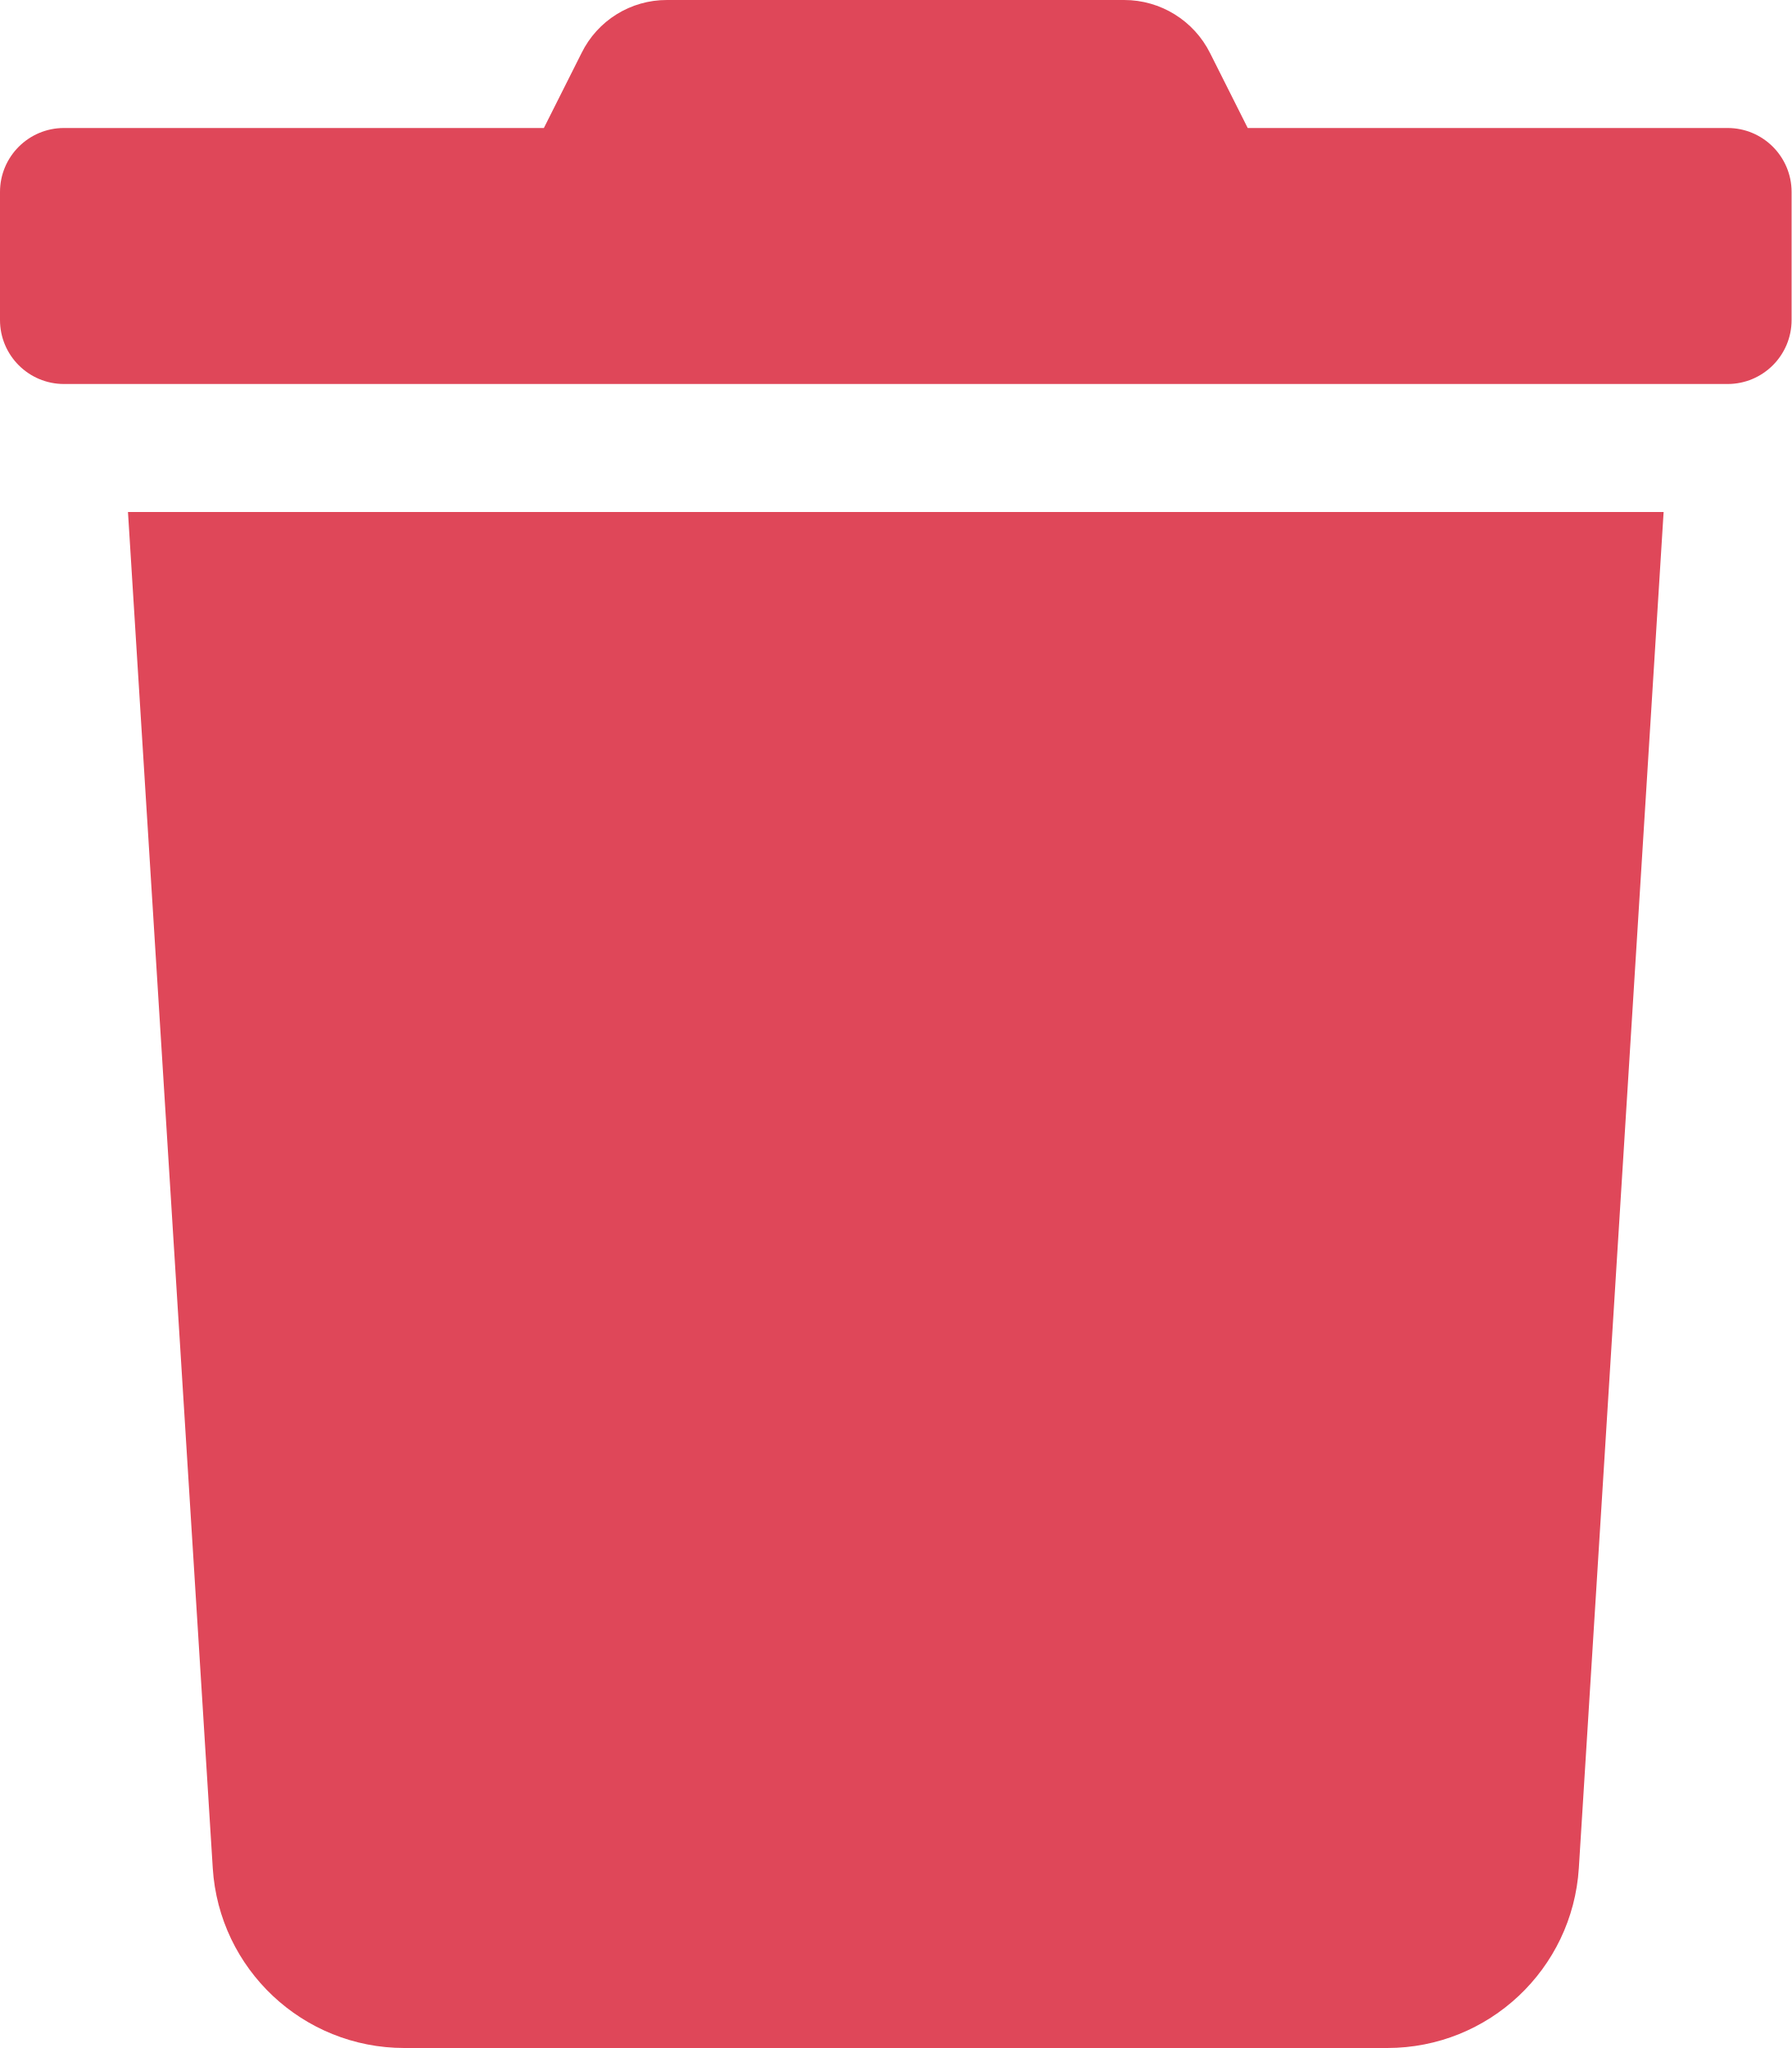
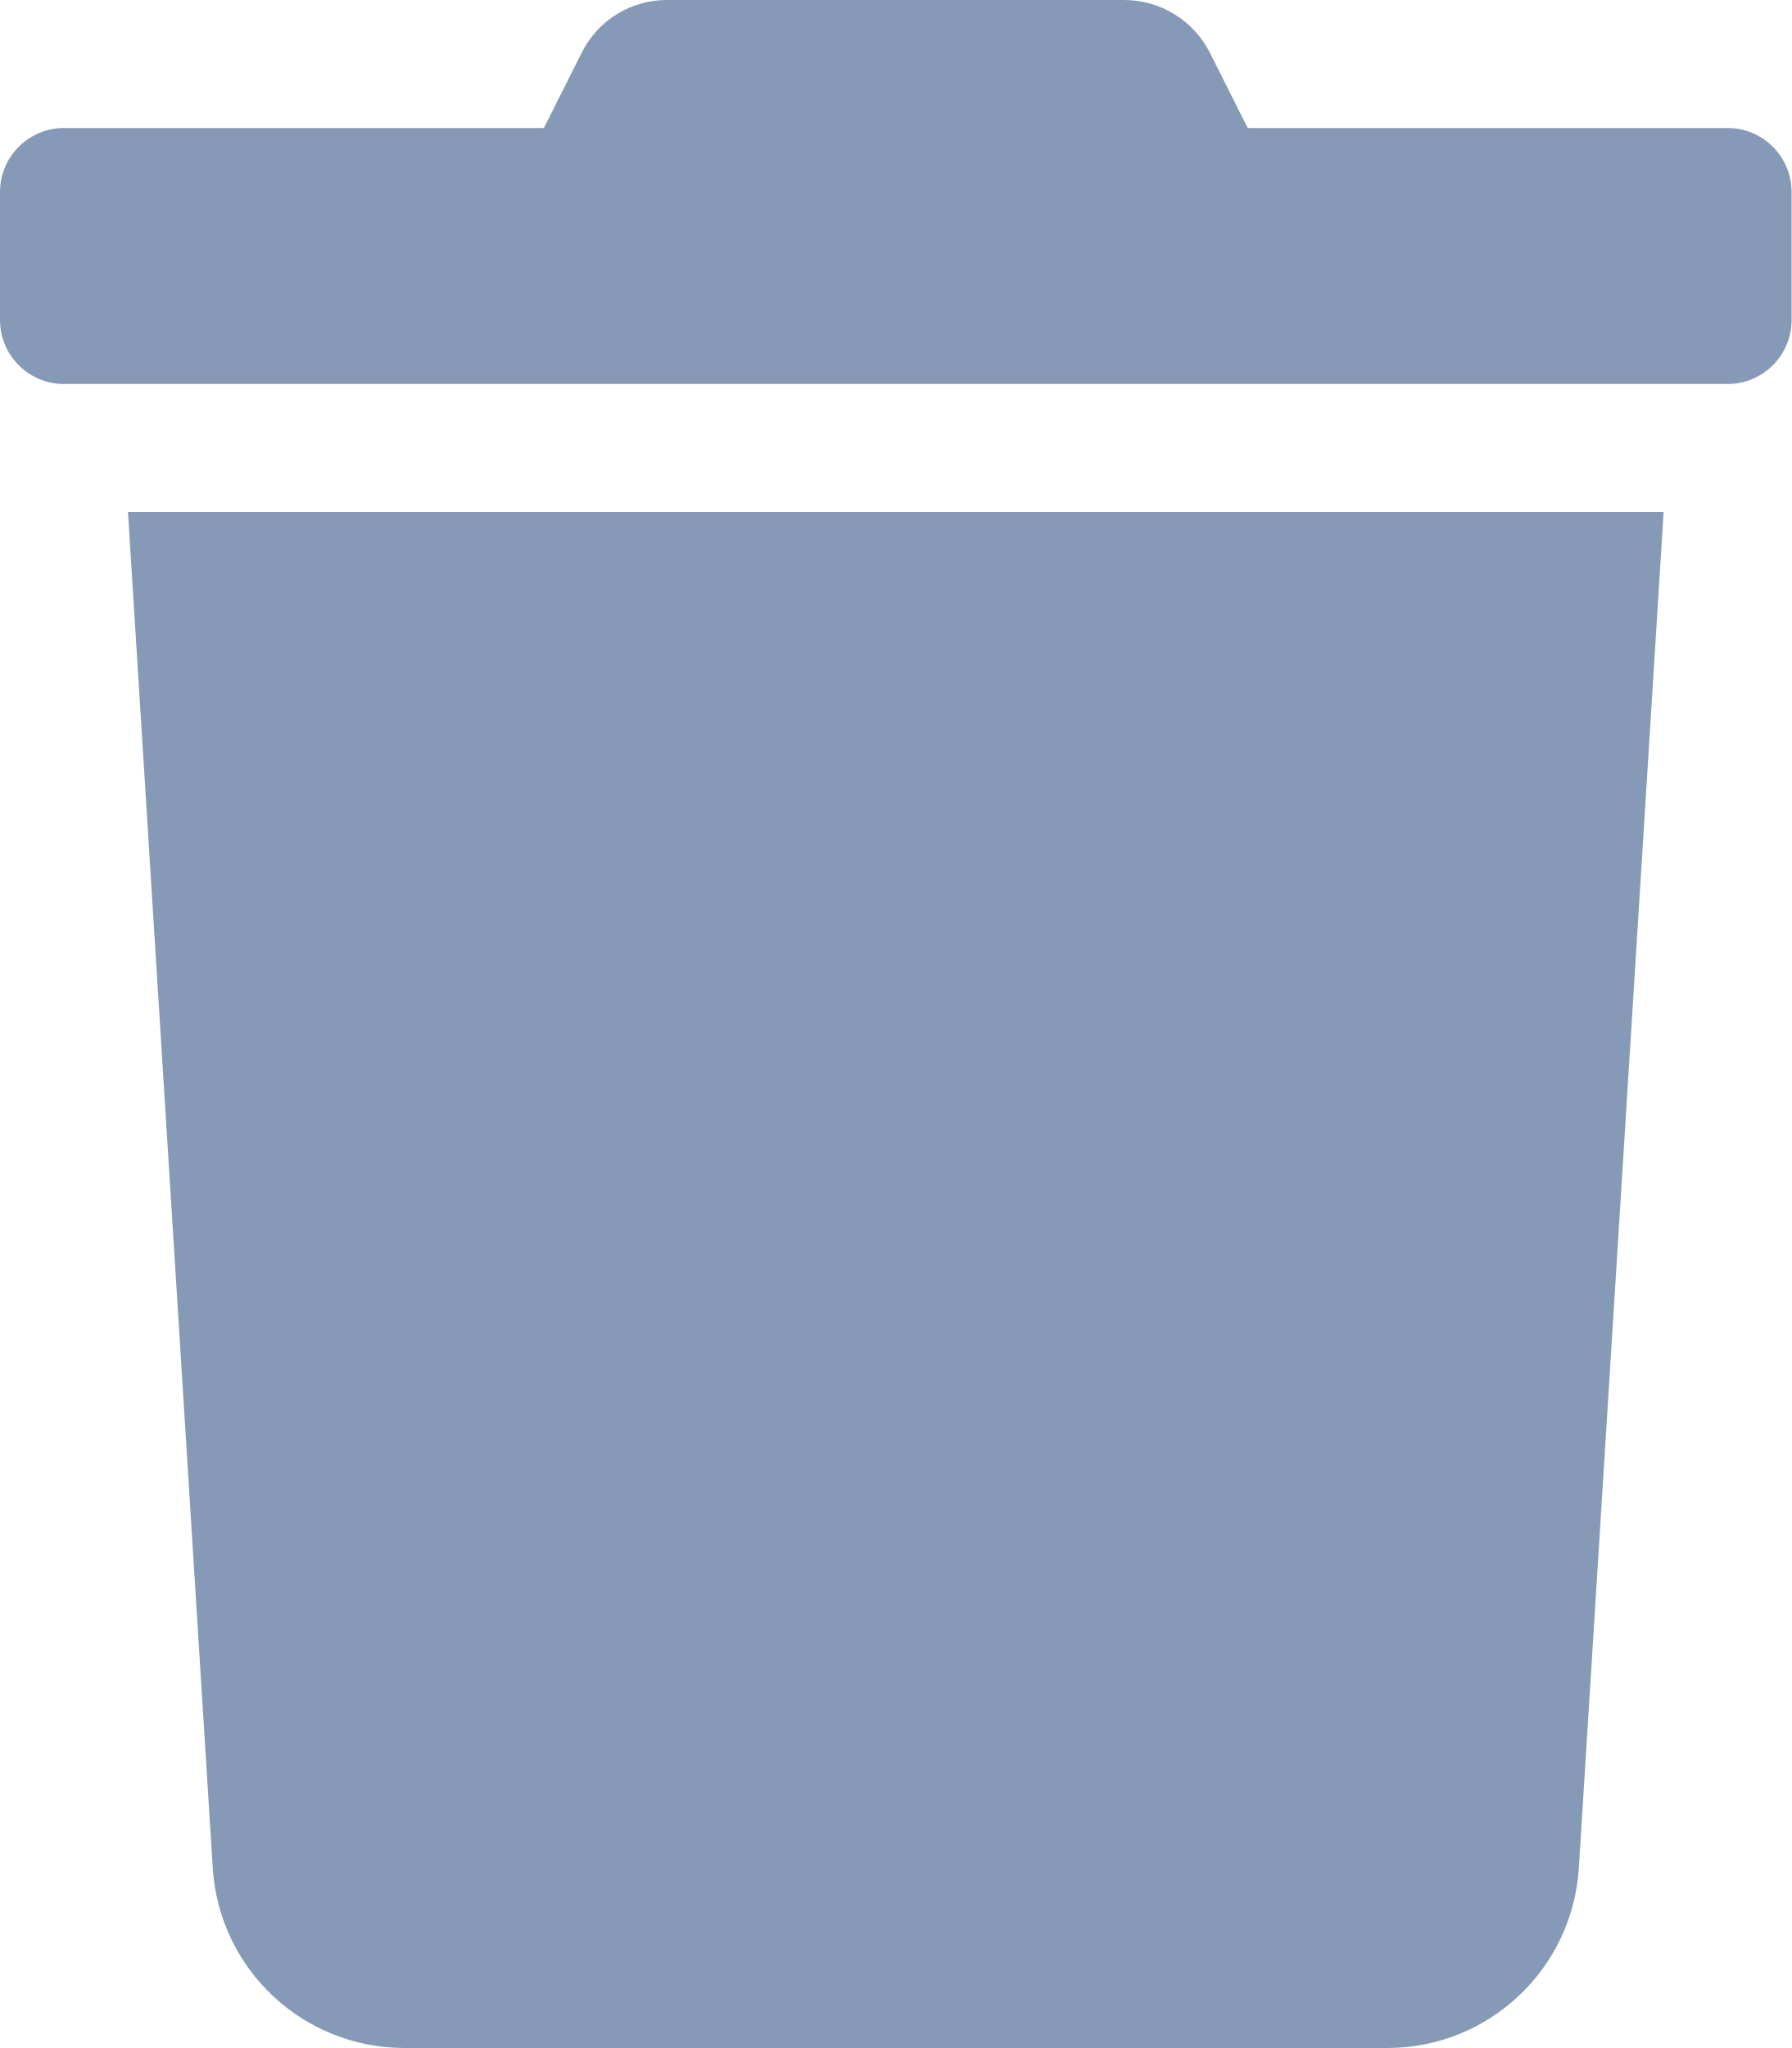
<svg xmlns="http://www.w3.org/2000/svg" aria-hidden="true" focusable="false" data-prefix="fas" data-icon="trash" class="svg-inline--fa fa-trash fa-w-14" role="img" viewBox="0 0 448 512">
-   <path fill="#df4759" d="M432 32H312l-9.4-18.7A24 24 0 0 0 281.1 0H166.8a23.72 23.72 0 0 0-21.4 13.3L136 32H16A16 16 0 0 0 0 48v32a16 16 0 0 0 16 16h416a16 16 0 0 0 16-16V48a16 16 0 0 0-16-16zM53.2 467a48 48 0 0 0 47.9 45h245.8a48 48 0 0 0 47.9-45L416 128H32z" />
+   <path fill="#869ab8" d="M432 32H312l-9.4-18.7A24 24 0 0 0 281.1 0H166.8a23.72 23.72 0 0 0-21.4 13.3L136 32H16A16 16 0 0 0 0 48v32a16 16 0 0 0 16 16h416a16 16 0 0 0 16-16V48a16 16 0 0 0-16-16zM53.2 467a48 48 0 0 0 47.9 45h245.8a48 48 0 0 0 47.9-45L416 128H32z" />
</svg>
